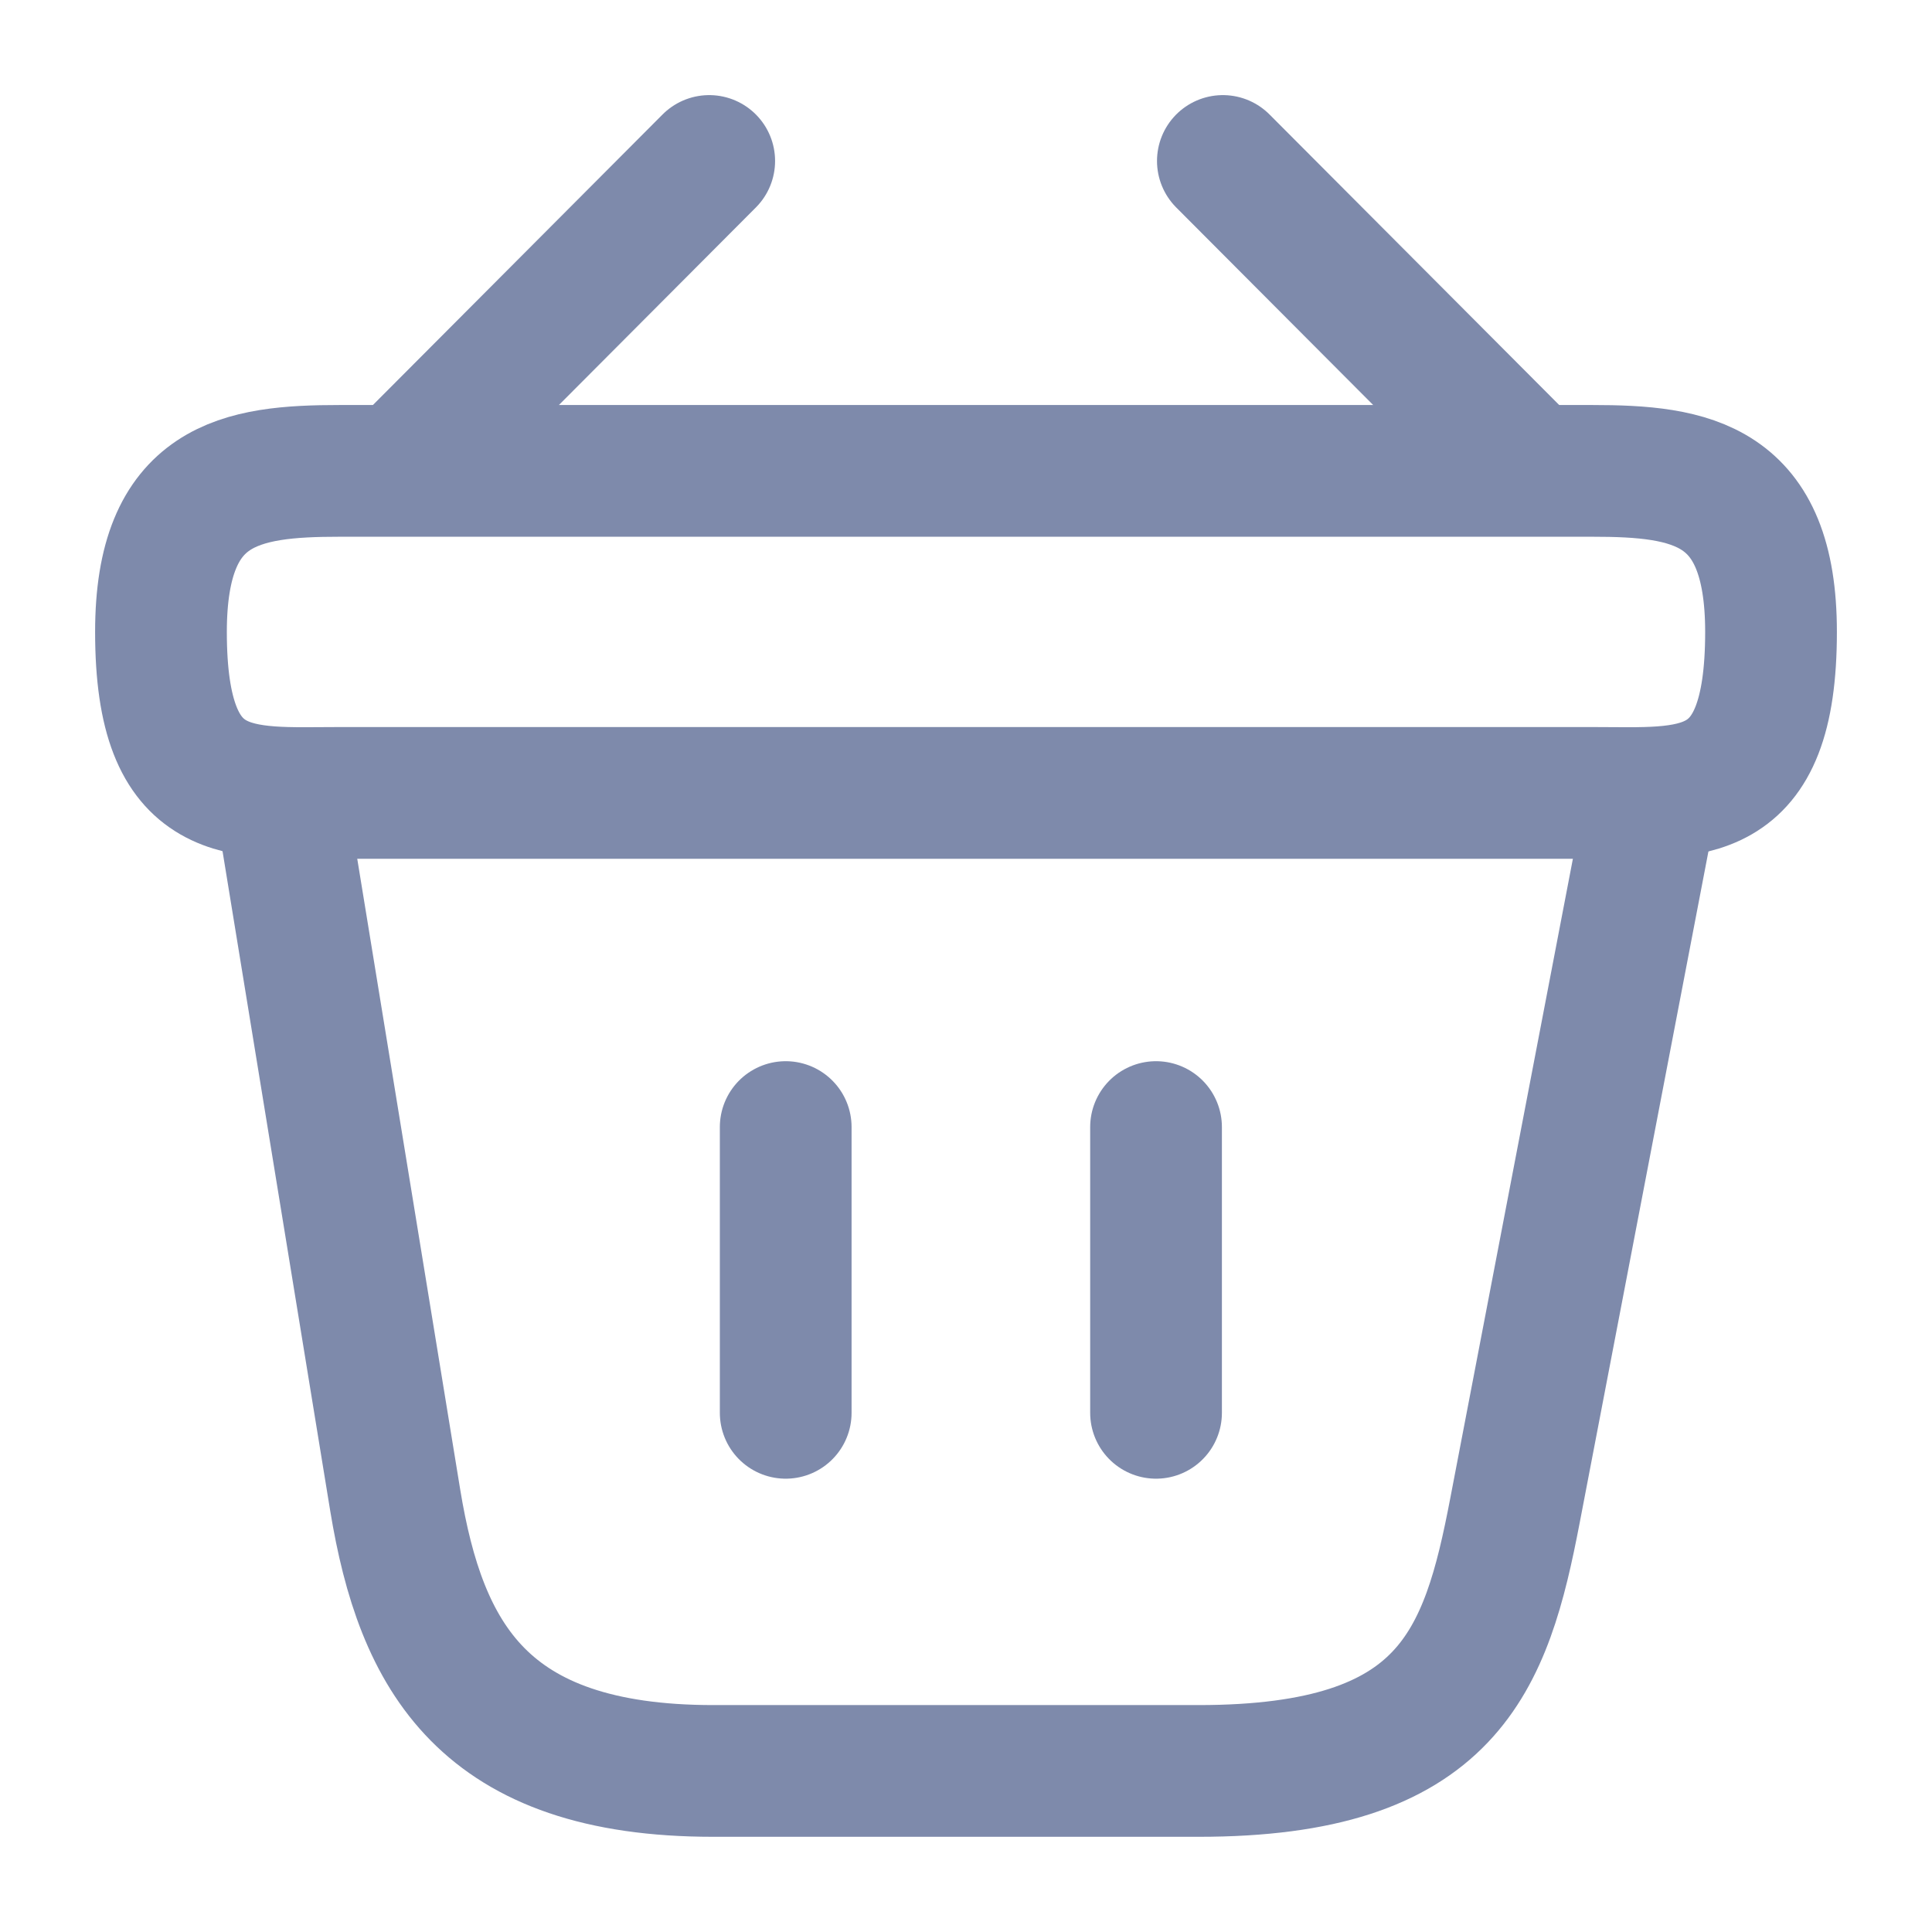
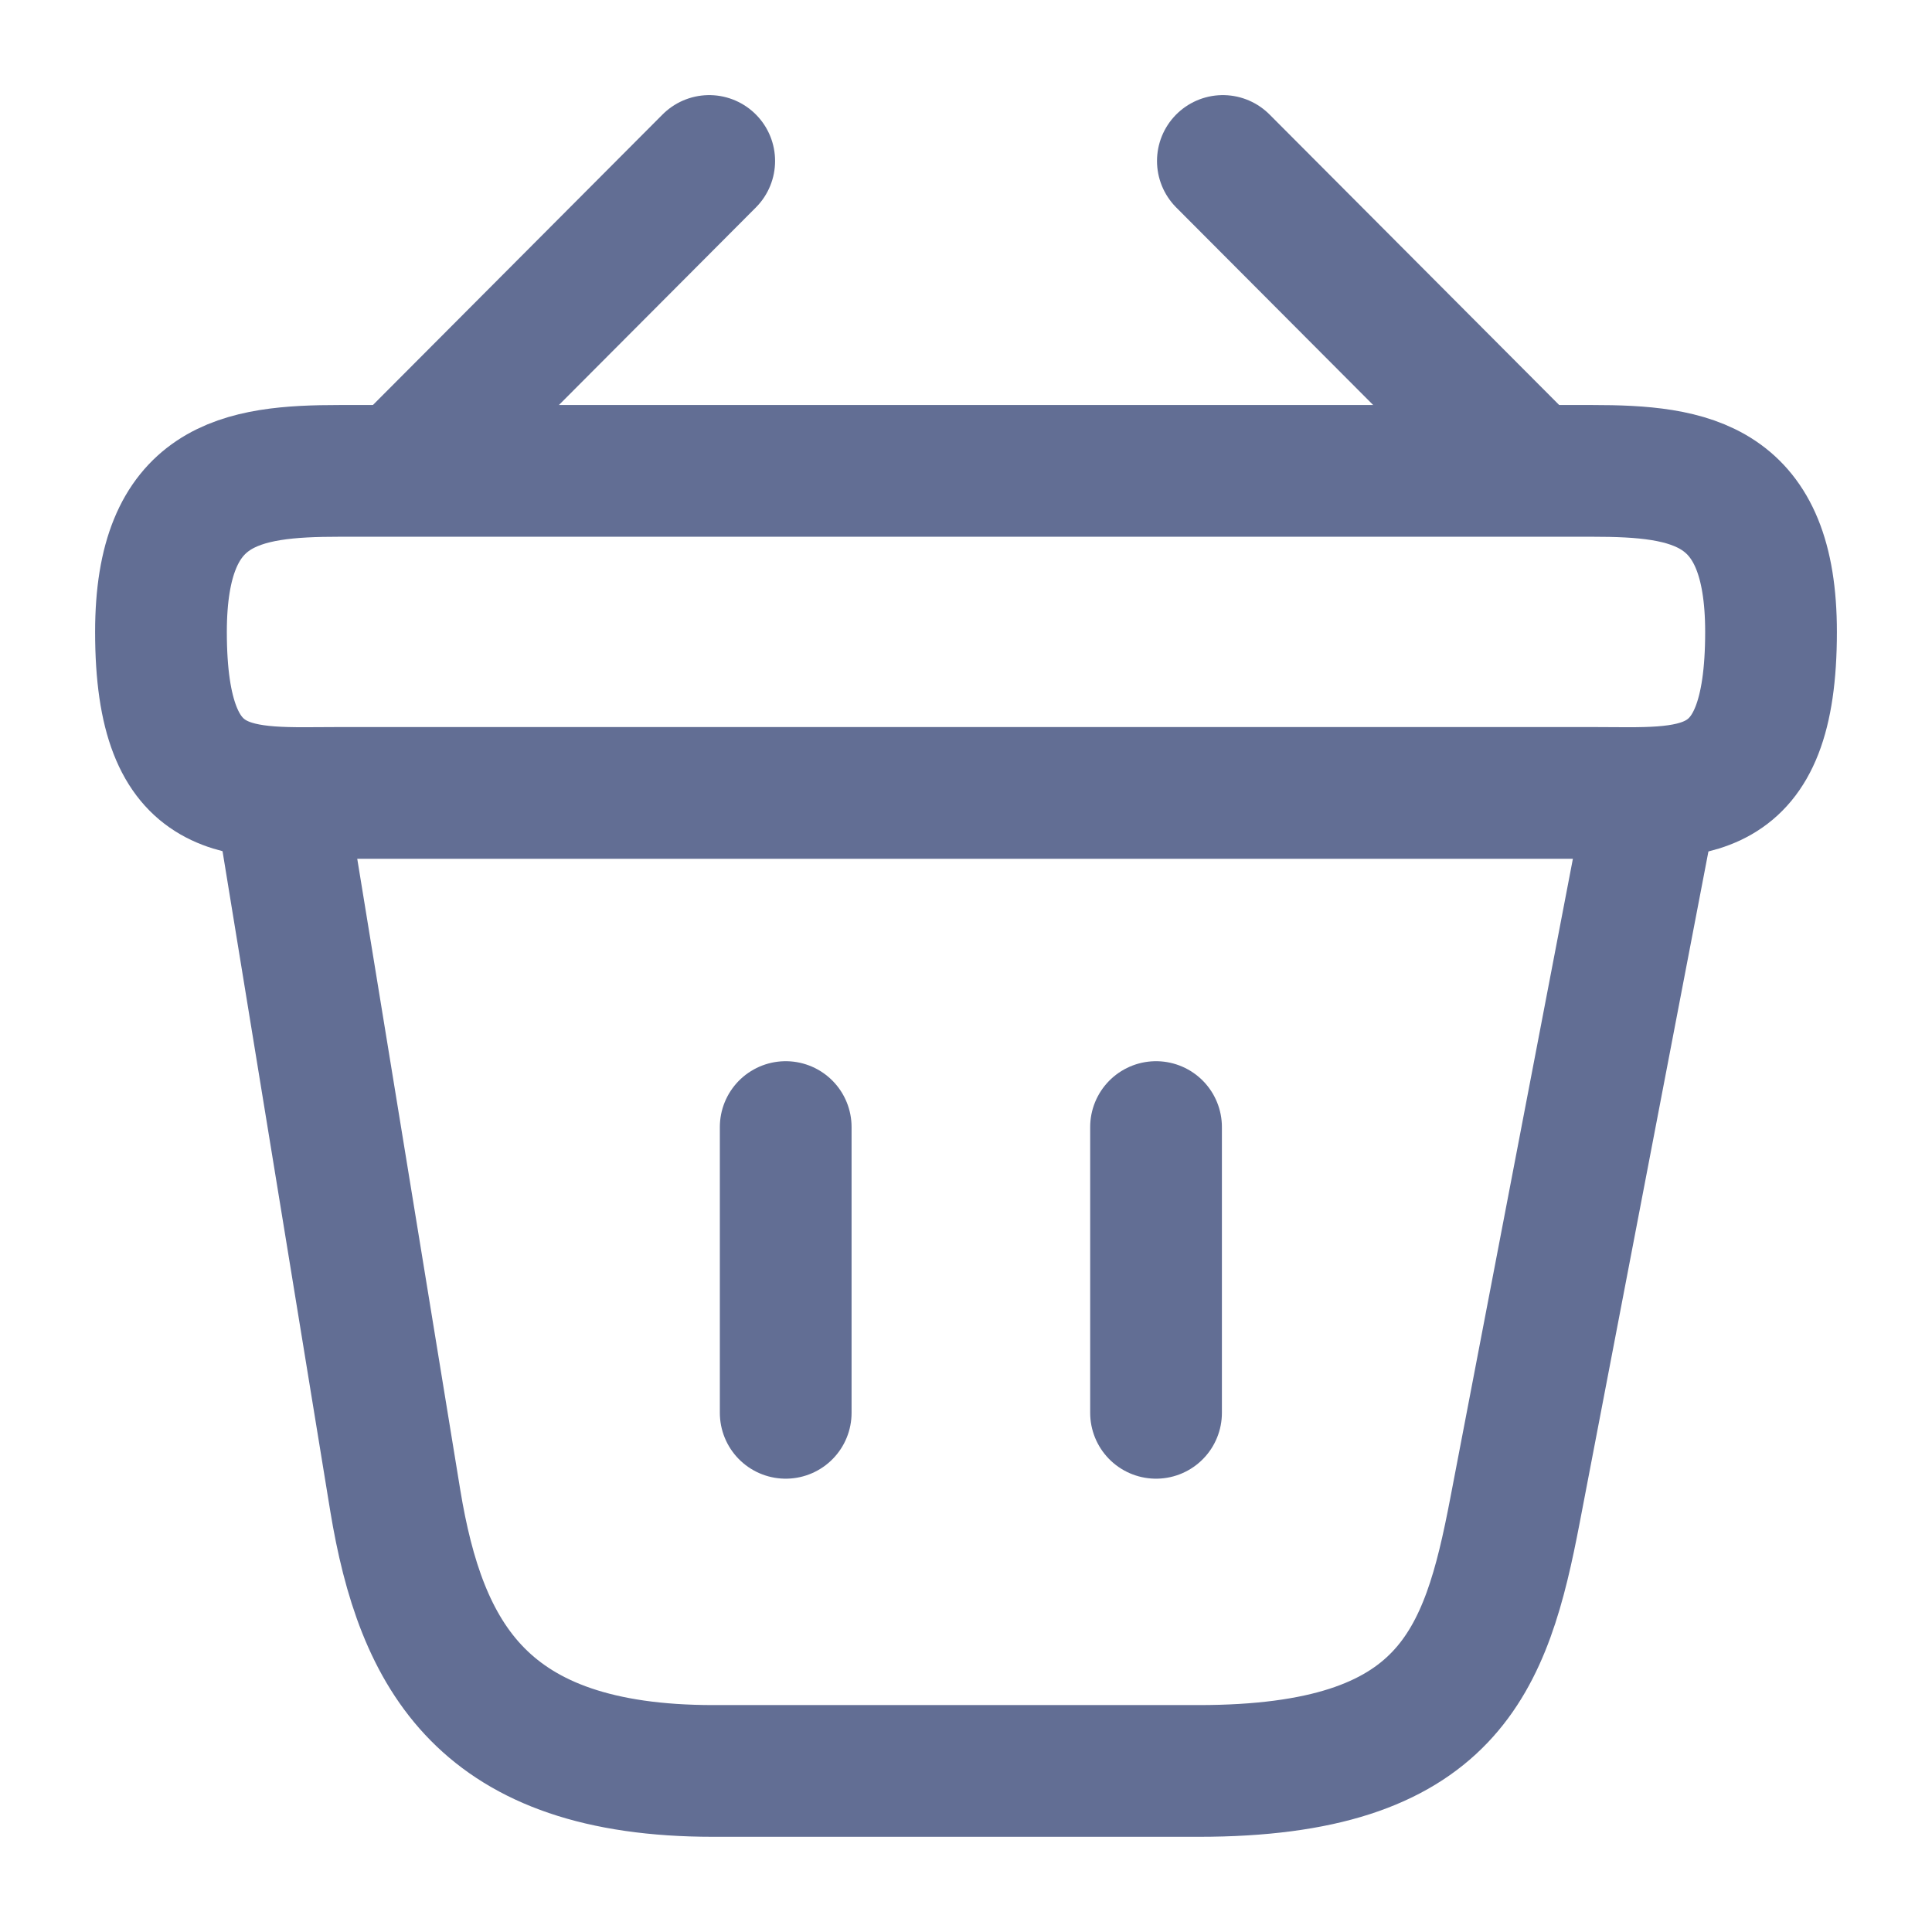
<svg xmlns="http://www.w3.org/2000/svg" width="22" height="22" viewBox="0 0 22 22" fill="none">
-   <path d="M8.076 1.833L4.758 5.161" stroke="#7E8AAB" stroke-width="1.5" stroke-miterlimit="10" stroke-linecap="round" stroke-linejoin="round" />
-   <path d="M13.925 1.833L17.243 5.161" stroke="#7E8AAB" stroke-width="1.5" stroke-miterlimit="10" stroke-linecap="round" stroke-linejoin="round" />
-   <path d="M1.833 7.196C1.833 5.5 2.741 5.362 3.869 5.362H18.132C19.259 5.362 20.167 5.5 20.167 7.196C20.167 9.166 19.259 9.029 18.132 9.029H3.869C2.741 9.029 1.833 9.166 1.833 7.196Z" stroke="#7E8AAB" stroke-width="1.5" />
-   <path d="M8.947 12.834V16.088" stroke="#7E8AAB" stroke-width="1.5" stroke-linecap="round" />
-   <path d="M13.164 12.834V16.088" stroke="#7E8AAB" stroke-width="1.5" stroke-linecap="round" />
-   <path d="M3.208 9.166L4.501 17.087C4.794 18.865 5.5 20.166 8.122 20.166H13.649C16.5 20.166 16.922 18.92 17.252 17.197L18.792 9.166" stroke="#7E8AAB" stroke-width="1.5" stroke-linecap="round" />
+   <path d="M8.076 1.833L4.758 5.161" stroke="#626E94" stroke-width="1.5" stroke-miterlimit="10" stroke-linecap="round" stroke-linejoin="round" />
+   <path d="M13.925 1.833L17.243 5.161" stroke="#626E94" stroke-width="1.5" stroke-miterlimit="10" stroke-linecap="round" stroke-linejoin="round" />
+   <path d="M1.833 7.196C1.833 5.5 2.741 5.362 3.869 5.362H18.132C19.259 5.362 20.167 5.5 20.167 7.196C20.167 9.166 19.259 9.029 18.132 9.029H3.869C2.741 9.029 1.833 9.166 1.833 7.196Z" stroke="#626E94" stroke-width="1.5" />
+   <path d="M8.947 12.834V16.088" stroke="#626E94" stroke-width="1.5" stroke-linecap="round" />
+   <path d="M13.164 12.834V16.088" stroke="#626E94" stroke-width="1.5" stroke-linecap="round" />
+   <path d="M3.208 9.166L4.501 17.087C4.794 18.865 5.5 20.166 8.122 20.166H13.649C16.5 20.166 16.922 18.92 17.252 17.197L18.792 9.166" stroke="#626E94" stroke-width="1.5" stroke-linecap="round" />
</svg>
